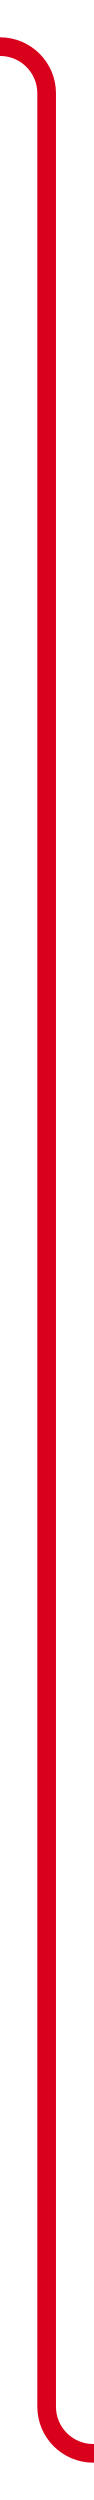
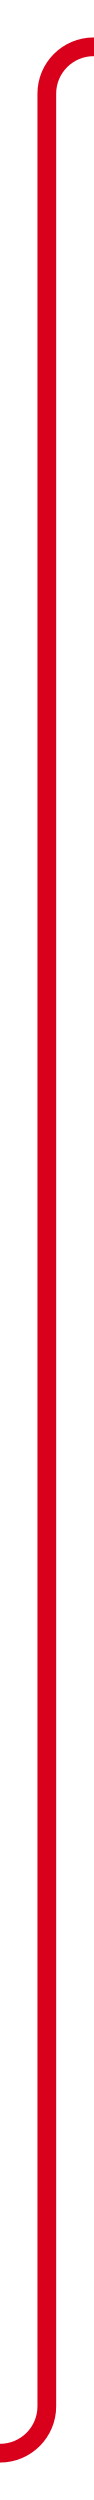
- <svg xmlns="http://www.w3.org/2000/svg" version="1.1" width="10px" height="268px" preserveAspectRatio="xMidYMin meet" viewBox="866 2770  8 268">
-   <path d="M 832 2775  L 865 2775  A 5 5 0 0 1 870 2780 L 870 3028  A 5 5 0 0 0 875 3033 L 935 3033  " stroke-width="2" stroke="#d9001b" fill="none" />
+ <svg xmlns="http://www.w3.org/2000/svg" version="1.1" width="10px" height="267px" preserveAspectRatio="xMidYMin meet" viewBox="870 3028  8 267">
+   <path d="M 814 3290  L 869 3290  A 5 5 0 0 0 874 3285 L 874 3038  A 5 5 0 0 1 879 3033 L 935 3033  " stroke-width="2" stroke="#d9001b" fill="none" />
  <path d="M 933 3028  L 933 3038  L 935 3038  L 935 3028  L 933 3028  Z " fill-rule="nonzero" fill="#d9001b" stroke="none" />
</svg>
